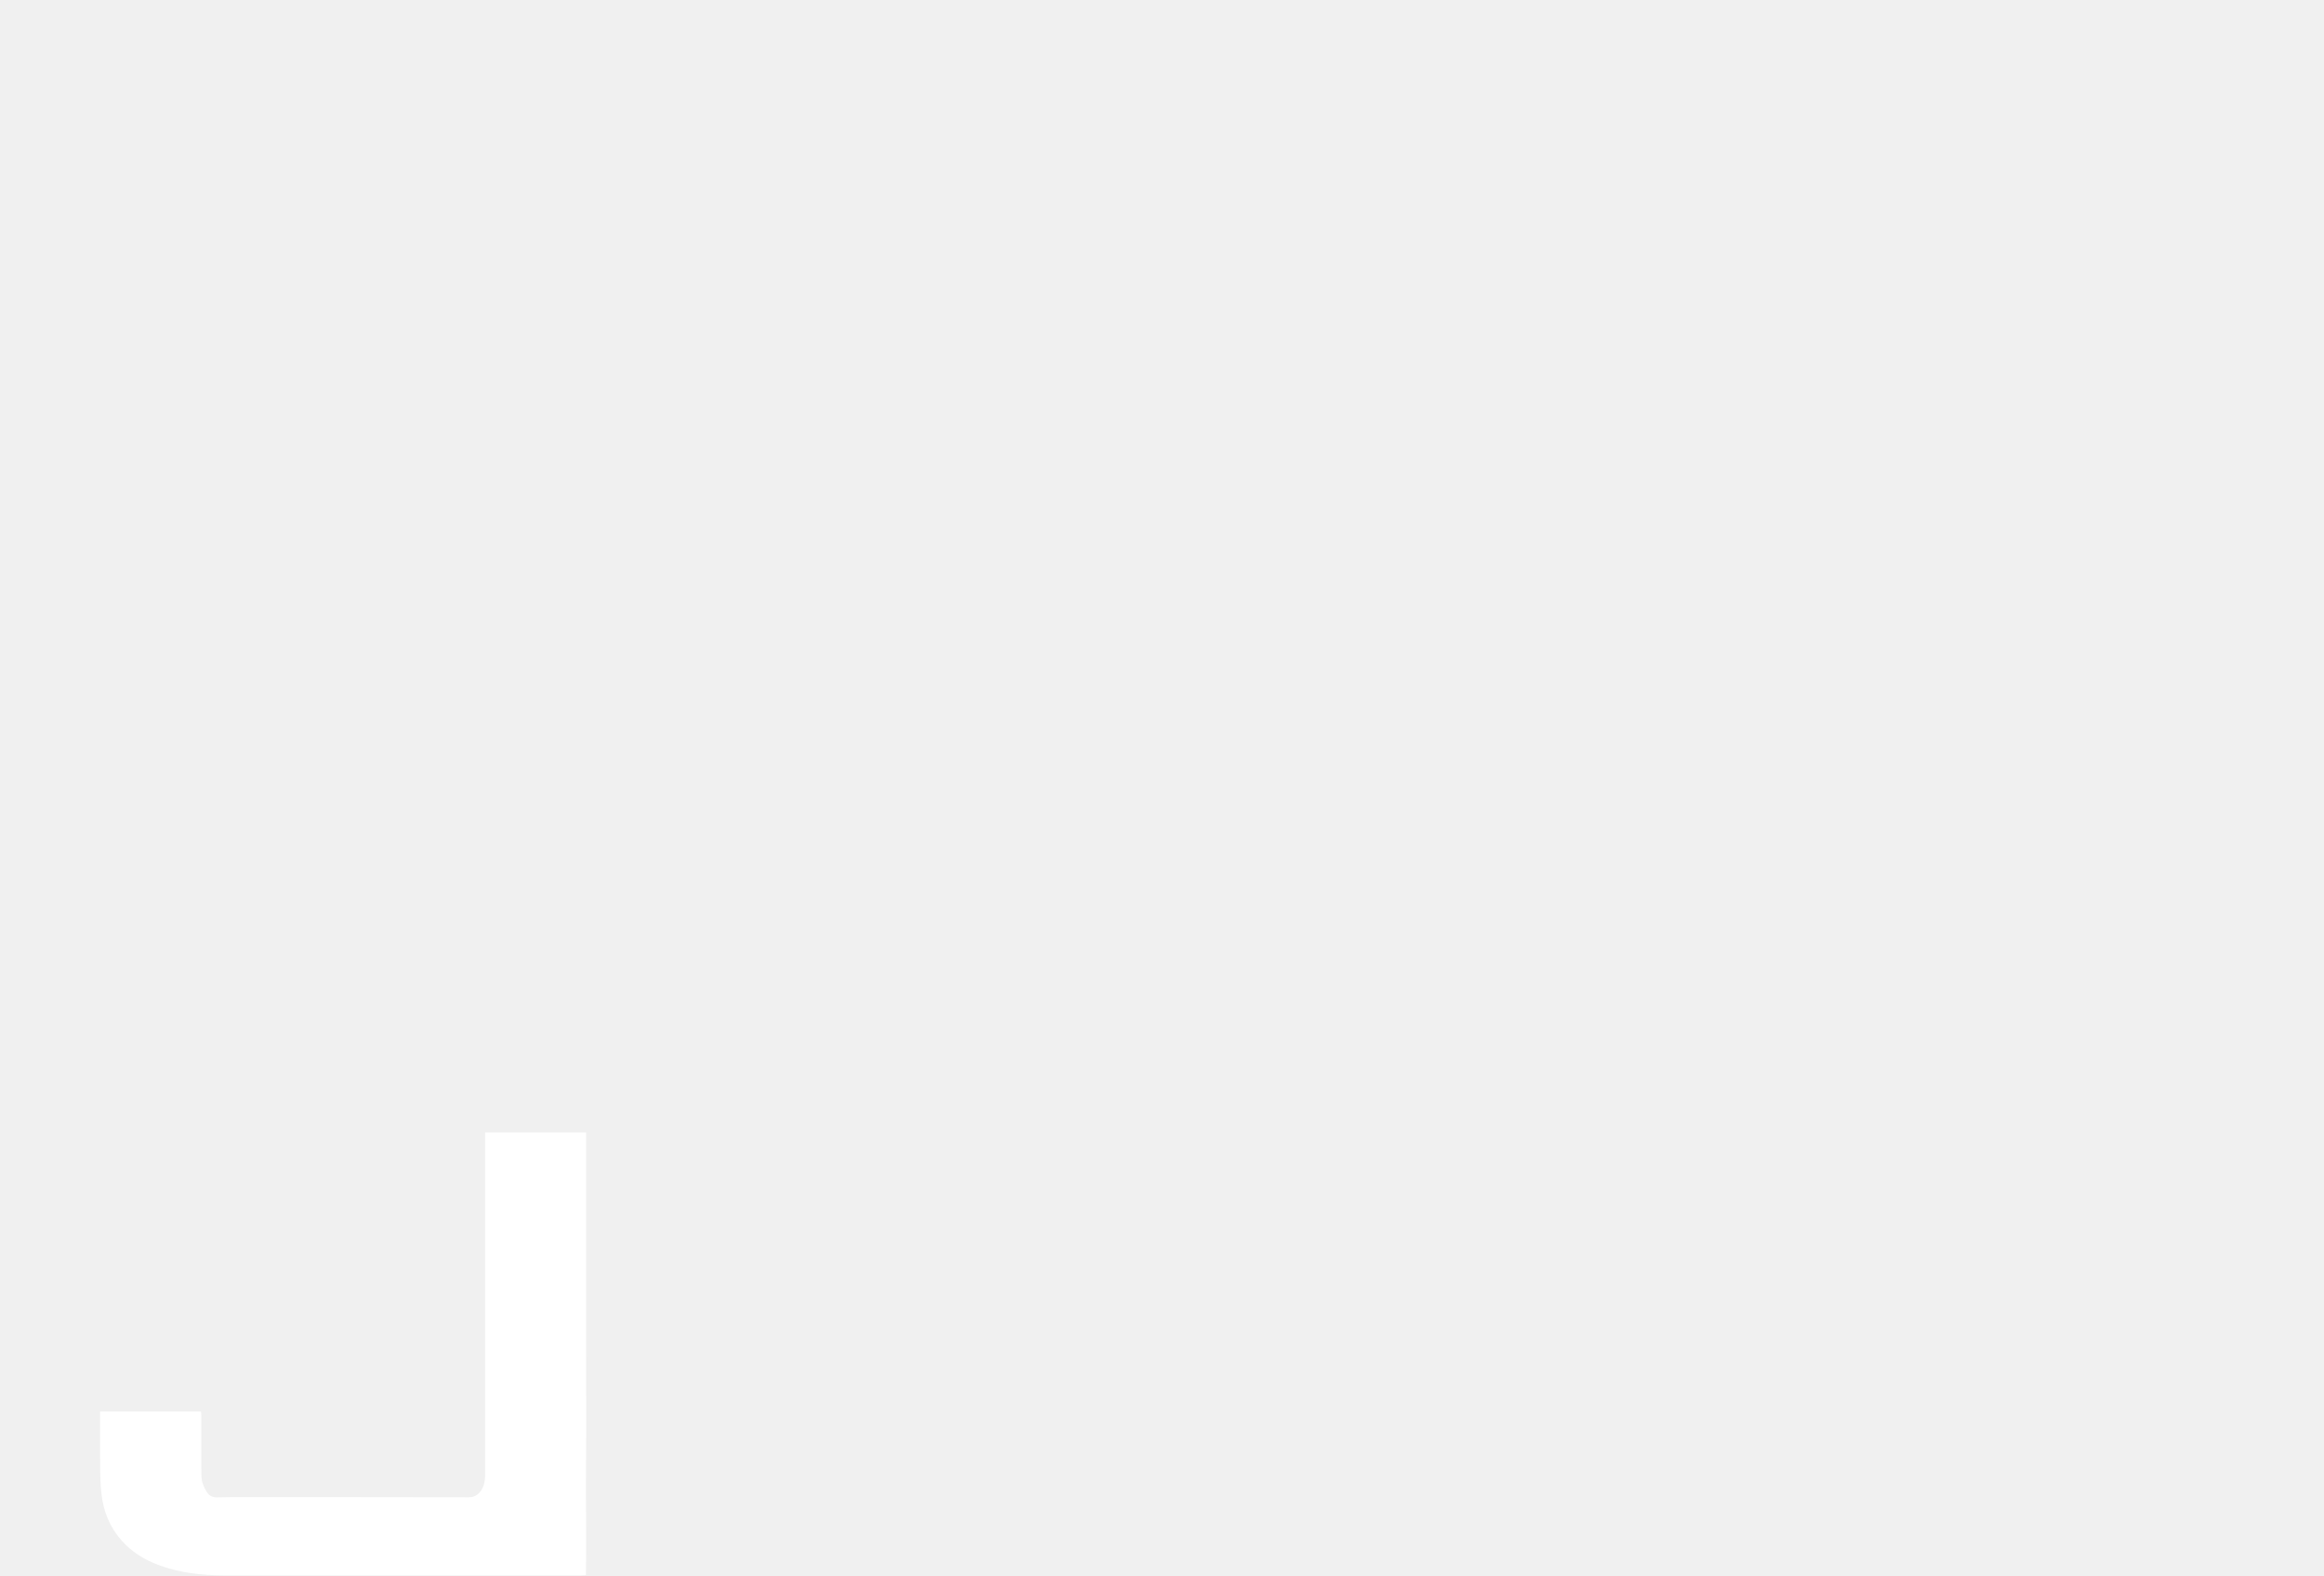
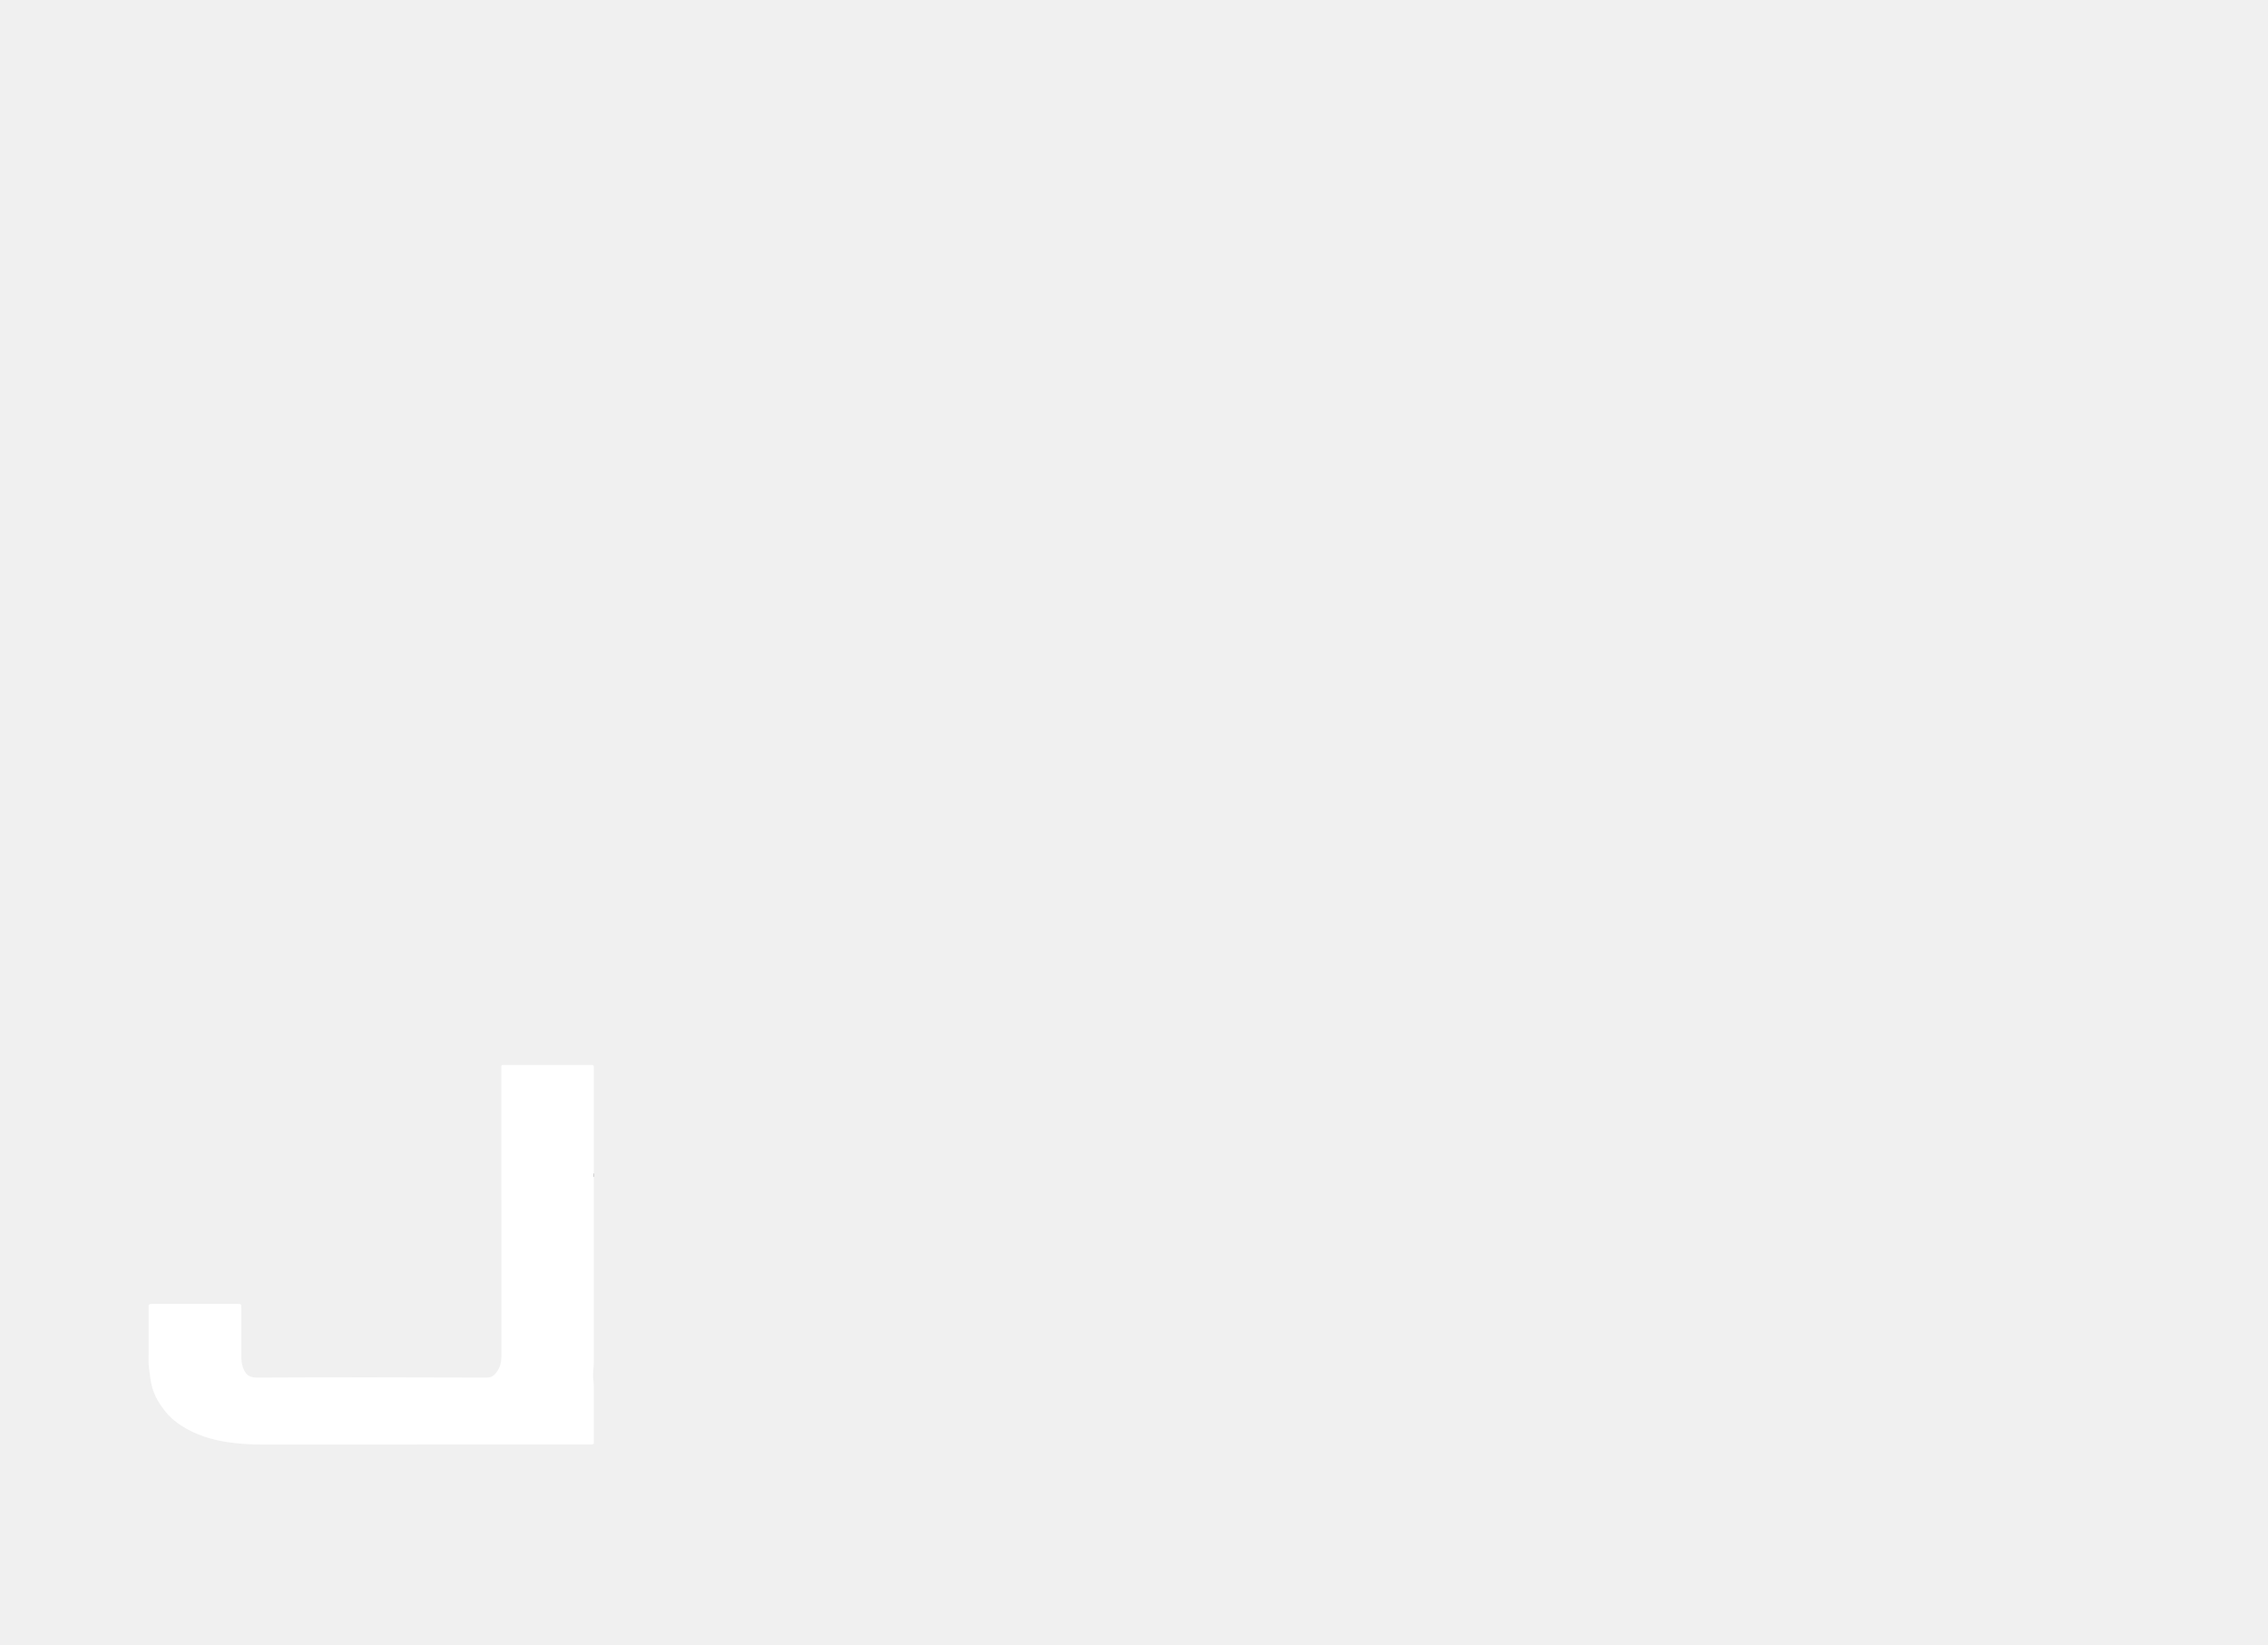
- <svg xmlns="http://www.w3.org/2000/svg" id="Calque_3" data-name="Calque 3" viewBox="0 0 585.65 396.91">
-   <path fill="#FFFFFF" d="m147.68,396.84c-.54.03-.97.07-1.4.07-29.95,0-59.91.01-89.86,0-5.51,0-10.94-.61-16.15-2.49-3.66-1.32-6.93-3.27-9.56-6.21-3.05-3.41-4.67-7.44-5.15-11.93-.22-2.01-.3-4.04-.32-6.07-.05-4.36-.01-8.73-.01-13.09,0-.47,0-.95,0-1.49h25.43c.02.34.07.72.07,1.09,0,4.72,0,9.43.02,14.15,0,.88,0,1.79.24,2.62.26.91.72,1.79,1.24,2.58.57.85,1.47,1.22,2.52,1.18,1.15-.04,2.3-.06,3.45-.06,19.97,0,39.94,0,59.91.04,1.41,0,2.35-.6,3.1-1.66.74-1.05.97-2.26,1.04-3.5.03-.53,0-1.06,0-1.59,0-27.81,0-55.62,0-83.43v-1.74h25.45c0,9.35,0,18.64,0,27.92,0,9.3,0,18.6,0,27.9,0,9.26.07,18.51-.02,27.77-.09,9.28.14,18.56-.02,27.94Z" />
+ <svg xmlns="http://www.w3.org/2000/svg" width="593.99" height="430.53" viewBox="0 0 593.99 430.53">
+   <defs>
+     <style>
+       .cls-1 {
+         opacity: 0;
+       }
+ 
+       .cls-1, .cls-2 {
+         fill: #1d1d1b;
+       }
+ 
+       .cls-3 {
+         fill: #fff;
+       }
+ 
+       .cls-4 {
+         fill: none;
+       }
+     </style>
+   </defs>
+   <g id="Calque_4" data-name="Calque 4">
+     <rect class="cls-4" width="593.99" height="430.53" />
+     <rect class="cls-4" width="593.99" height="430.53" />
+     <rect class="cls-1" width="593.99" height="430.53" />
+   </g>
+   <g id="Calque_3" data-name="Calque 3">
+     <path class="cls-3" d="m109.38,378.27c-13.54,0-27.08,0-40.63,0-3.03,0-6.06-.17-9.04-.61-4.36-.63-8.48-1.95-12.18-4.31-1.78-1.14-3.3-2.49-4.53-4.11-1.36-1.78-2.5-3.68-3.11-5.83-.49-1.74-.65-3.52-.88-5.29-.23-1.76-.05-3.53-.08-5.29-.03-1.76,0-3.53,0-5.3,0-1.8.02-3.61-.01-5.41-.01-.63.31-.68.85-.68,3.45.01,6.9,0,10.35,0,3.95,0,7.91,0,11.86,0,1.23,0,1.23,0,1.23,1.11,0,4.2,0,8.39,0,12.59,0,1.01.07,2.01.44,3,.7,1.9,1.66,2.61,3.74,2.6,20.02-.11,40.04-.06,60.06,0,1.54,0,2.25-.82,2.9-1.85.69-1.09.96-2.26.96-3.54-.02-25.03-.02-50.05-.01-75.08,0-1.63-.21-1.39,1.43-1.39,7.11,0,14.22,0,21.32,0,.34,0,.67,0,1.01,0,.31,0,.45.16.45.44,0,.27,0,.55,0,.82,0,25.58,0,51.15,0,76.73,0,.59-.05,1.17-.11,1.76-.09.9-.13,1.79,0,2.7.09.62.11,1.25.11,1.88,0,4.63,0,9.26,0,13.89,0,1.04.28,1.16-1.21,1.16-14.97,0-29.94,0-44.92,0h0Z" />
+     <path class="cls-2" d="m155.54,307.3v.9s-.03,0-.04,0v-.93s.03.02.04.03Z" />
+   </g>
</svg>
